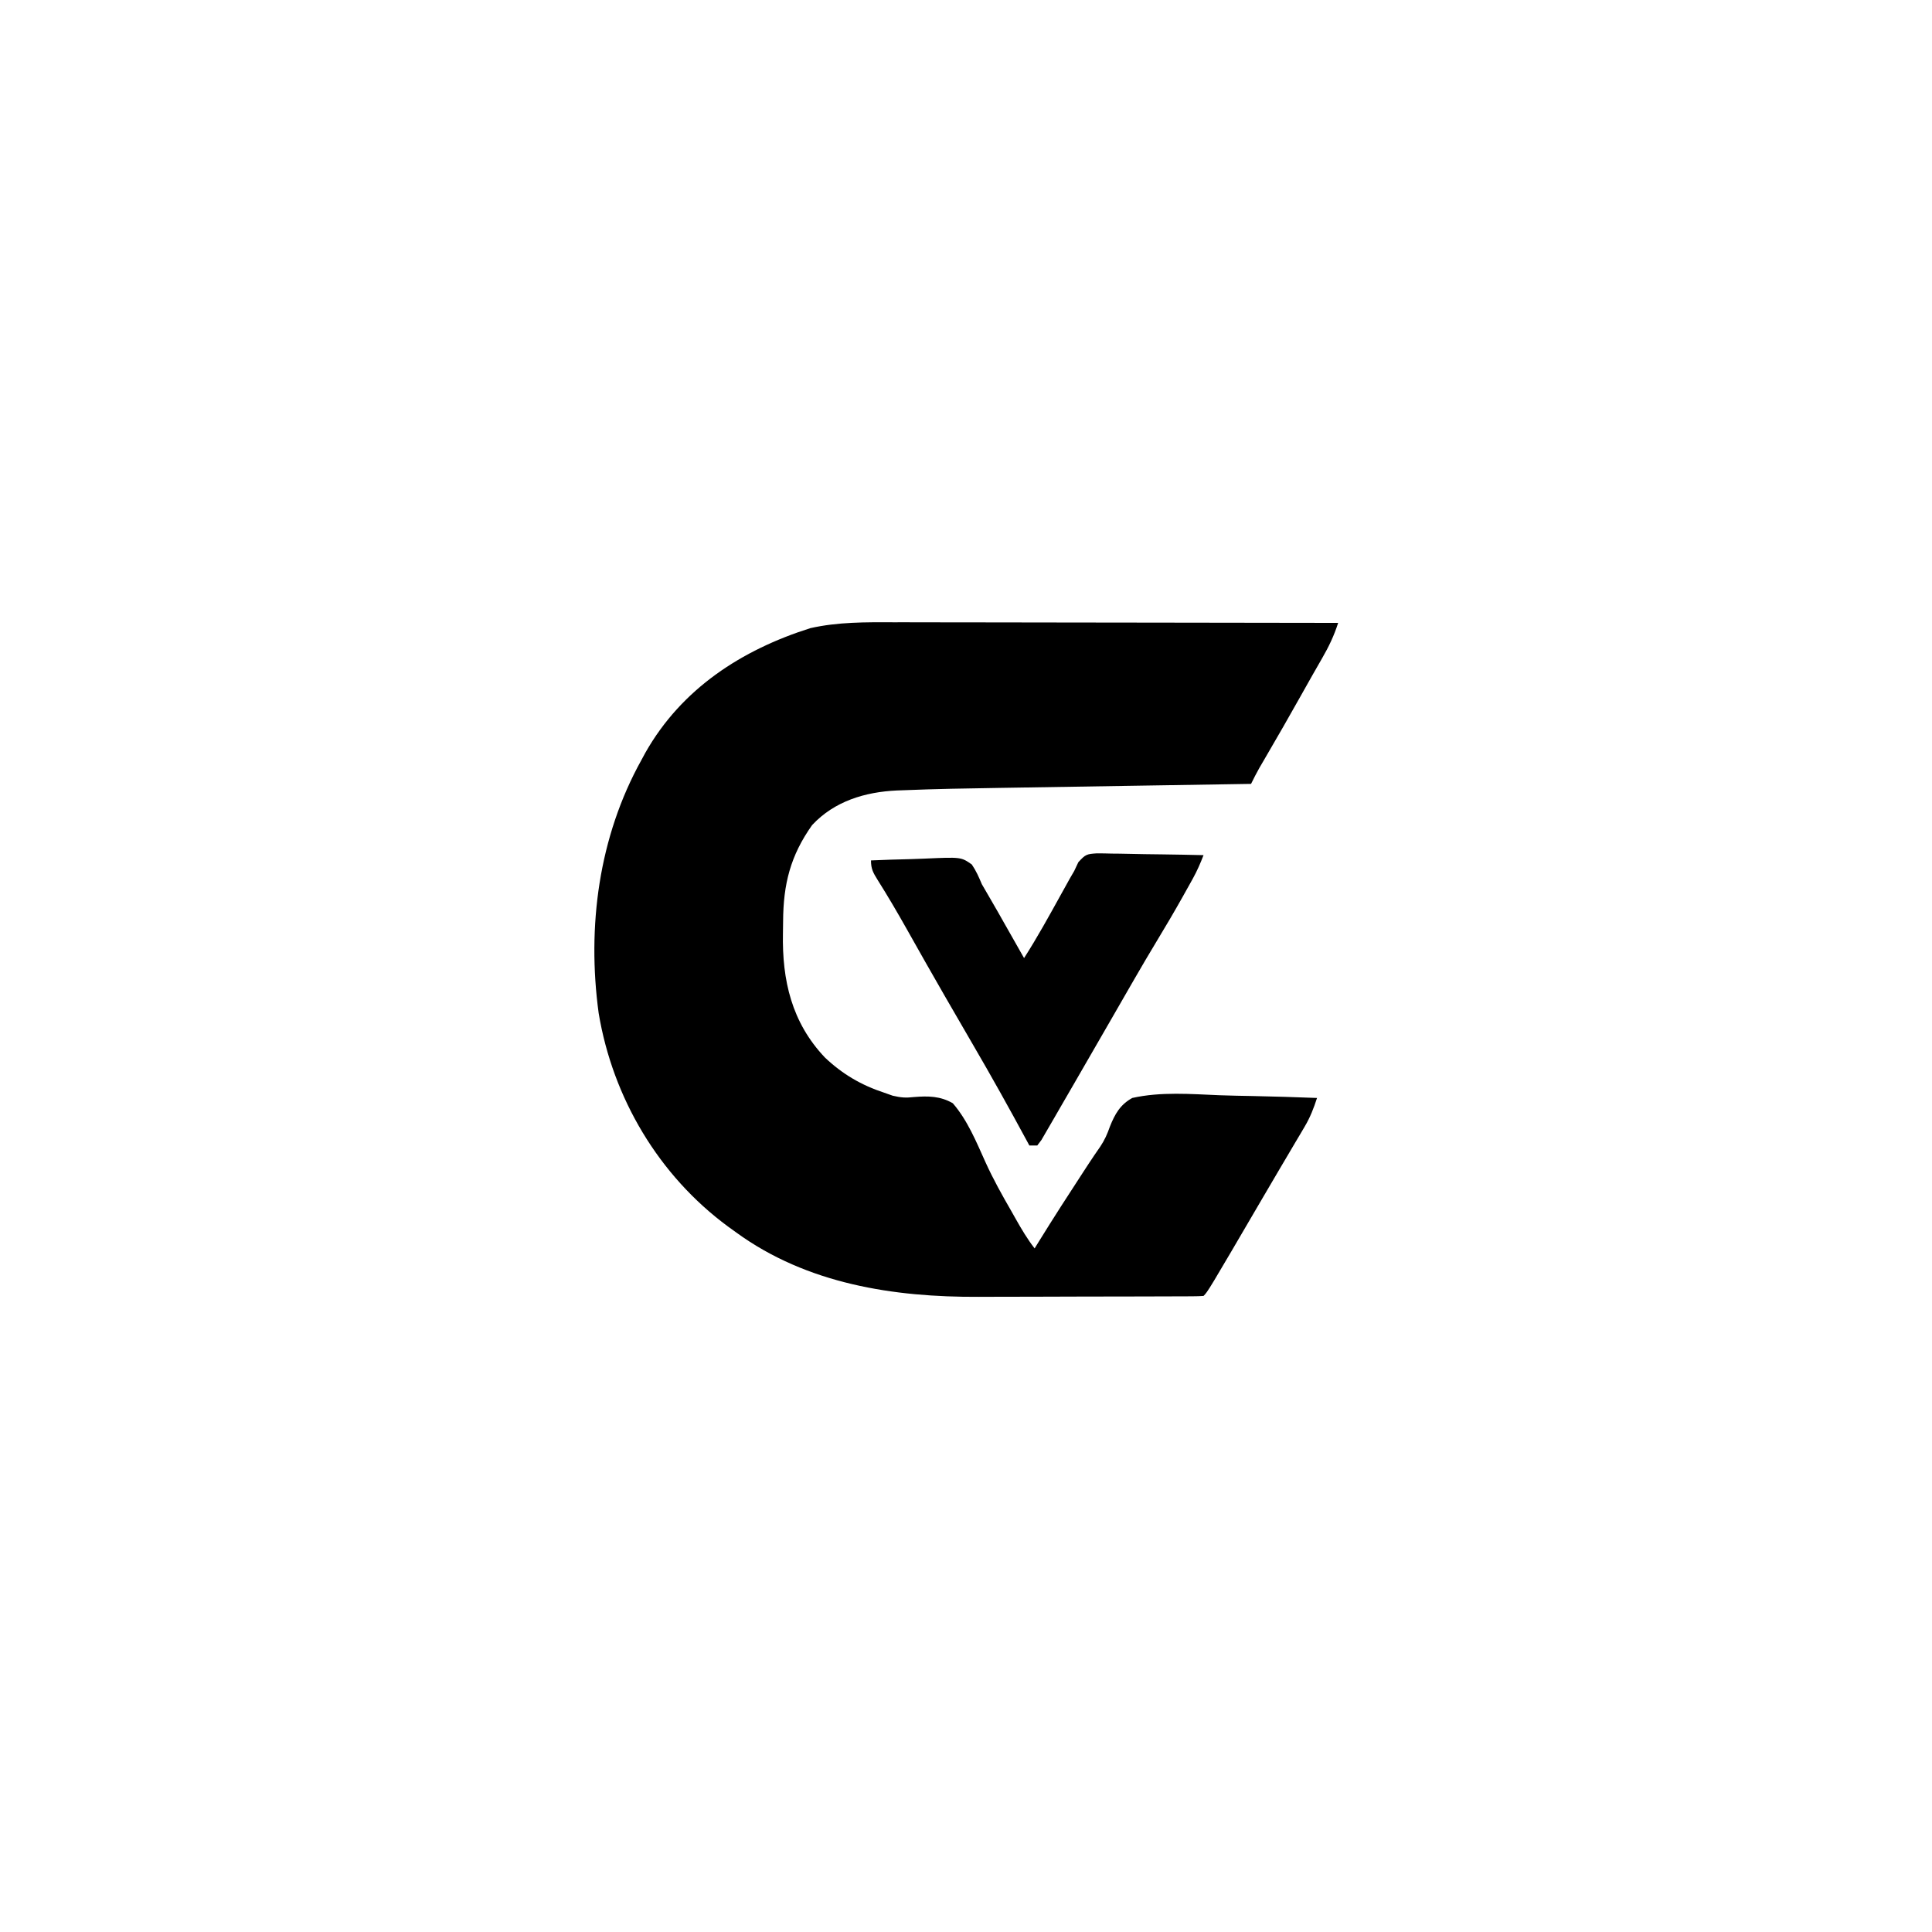
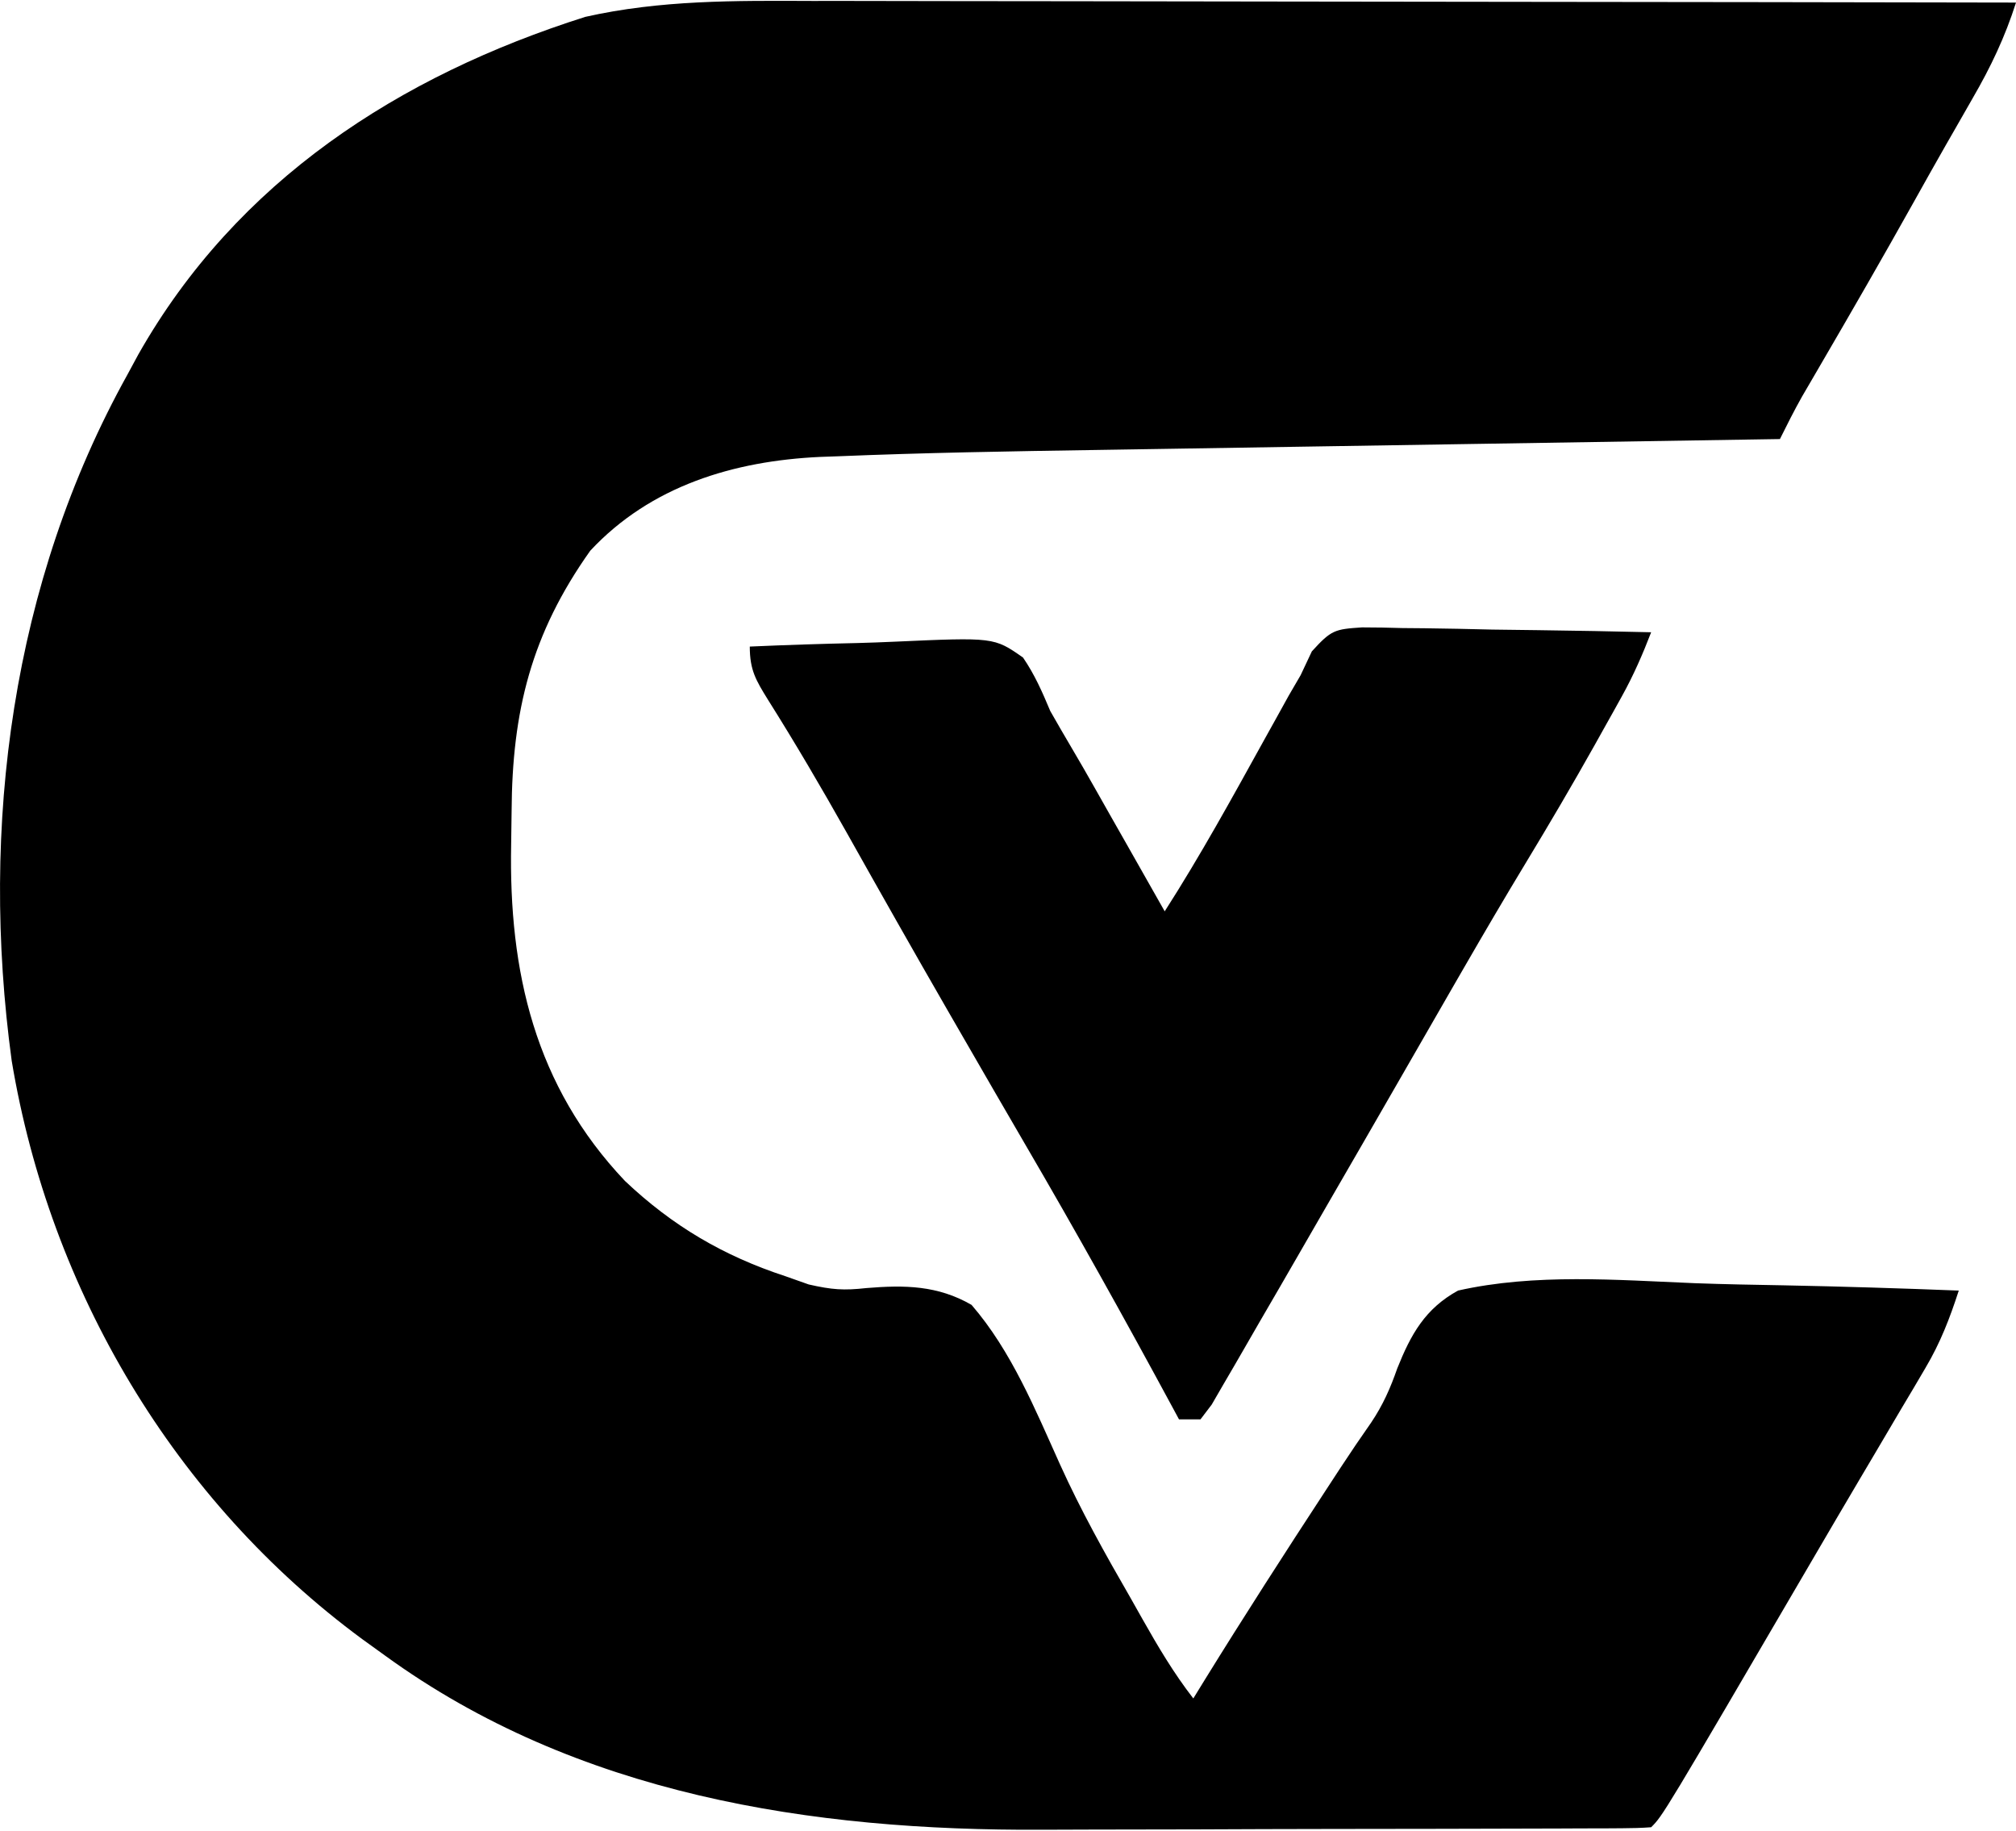
- <svg xmlns="http://www.w3.org/2000/svg" version="1.1" width="732" height="732">
+ <svg xmlns="http://www.w3.org/2000/svg" version="1.1" width="282" height="256" viewBox="225.19 235.76 281.81 255.59">
  <path d="M0 0 C1.844 0.001 3.689 0 5.533 -0.001 C10.501 -0.001 15.469 0.01 20.437 0.024 C25.643 0.037 30.85 0.038 36.056 0.04 C45.898 0.047 55.739 0.063 65.581 0.083 C76.793 0.105 88.004 0.116 99.216 0.126 C122.263 0.147 145.311 0.182 168.358 0.227 C166.827 5.039 164.823 9.246 162.296 13.602 C161.479 15.03 160.663 16.459 159.846 17.887 C159.431 18.611 159.015 19.334 158.587 20.079 C157.063 22.743 155.565 25.421 154.068 28.1 C149.787 35.757 145.409 43.356 140.988 50.933 C140.544 51.695 140.1 52.458 139.643 53.243 C139.25 53.916 138.857 54.589 138.452 55.283 C137.354 57.235 136.353 59.22 135.358 61.227 C134.759 61.236 134.16 61.246 133.543 61.255 C118.864 61.486 104.186 61.72 89.508 61.958 C82.409 62.073 75.311 62.186 68.212 62.297 C62.014 62.394 55.816 62.493 49.618 62.595 C46.346 62.649 43.074 62.701 39.802 62.751 C27.749 62.936 15.697 63.139 3.652 63.635 C2.834 63.664 2.016 63.693 1.174 63.723 C-10.861 64.284 -22.483 67.758 -30.943 76.833 C-39.188 88.452 -41.864 99.243 -41.937 113.286 C-41.948 114.812 -41.969 116.338 -41.999 117.864 C-42.345 135.656 -38.688 151.622 -26.095 164.903 C-19.463 171.186 -12.308 175.392 -3.642 178.227 C-2.573 178.605 -1.505 178.982 -0.404 179.372 C2.86 180.114 4.486 180.23 7.671 179.875 C13.004 179.437 17.622 179.492 22.358 182.227 C27.916 188.649 31.245 196.809 34.713 204.499 C37.632 210.961 41.065 217.088 44.608 223.227 C45.146 224.181 45.683 225.134 46.237 226.116 C48.435 230.002 50.617 233.695 53.358 237.227 C53.883 236.374 54.407 235.52 54.948 234.641 C60.457 225.732 66.123 216.929 71.858 208.165 C72.545 207.114 73.232 206.064 73.94 204.981 C75.34 202.846 76.774 200.732 78.24 198.641 C79.872 196.204 80.899 193.879 81.864 191.112 C83.771 186.344 85.75 182.767 90.358 180.227 C101.117 177.805 112.553 178.748 123.494 179.197 C127.65 179.351 131.806 179.419 135.964 179.495 C144.099 179.655 152.227 179.91 160.358 180.227 C159.1 184.113 157.782 187.527 155.698 191.043 C155.16 191.958 154.622 192.873 154.068 193.815 C153.483 194.797 152.898 195.778 152.296 196.79 C151.03 198.935 149.764 201.081 148.499 203.227 C147.828 204.36 147.157 205.493 146.466 206.661 C144.287 210.342 142.126 214.034 139.968 217.727 C119.016 253.569 119.016 253.569 117.358 255.227 C116.012 255.329 114.66 255.362 113.31 255.367 C112.001 255.376 112.001 255.376 110.666 255.385 C109.217 255.386 109.217 255.386 107.74 255.388 C106.728 255.393 105.716 255.398 104.674 255.403 C101.302 255.418 97.93 255.425 94.557 255.43 C92.208 255.436 89.858 255.442 87.508 255.447 C82.561 255.458 77.614 255.464 72.666 255.467 C66.378 255.473 60.09 255.497 53.802 255.525 C48.935 255.544 44.068 255.549 39.2 255.551 C36.886 255.554 34.572 255.562 32.258 255.575 C-0.06 255.747 -32.839 250.698 -59.642 231.227 C-60.696 230.467 -61.751 229.706 -62.837 228.922 C-89.031 209.615 -106.466 180.26 -111.817 148.11 C-116.289 115.276 -111.789 81.291 -95.642 52.227 C-95.138 51.295 -94.634 50.363 -94.115 49.403 C-80.346 25.108 -57.622 10.467 -31.642 2.227 C-21.155 -0.135 -10.677 -0.046 0 0 Z " fill="black" transform="translate(338.6418,235.7729)" />
  <path d="M0 0 C1.883 0.001 3.767 0.035 5.649 0.095 C6.643 0.104 7.636 0.112 8.659 0.121 C11.829 0.155 14.996 0.23 18.165 0.306 C20.315 0.336 22.464 0.364 24.614 0.388 C29.882 0.454 35.148 0.555 40.415 0.681 C39.225 3.765 37.953 6.69 36.349 9.58 C35.751 10.657 35.751 10.657 35.142 11.757 C34.716 12.516 34.291 13.274 33.853 14.056 C33.184 15.253 33.184 15.253 32.503 16.474 C29.387 22.026 26.167 27.505 22.868 32.949 C19.952 37.765 17.107 42.619 14.29 47.494 C13.835 48.281 13.381 49.067 12.912 49.878 C10.25 54.49 7.596 59.107 4.942 63.724 C1.79 69.208 -1.374 74.684 -4.545 80.157 C-5.958 82.595 -7.365 85.036 -8.769 87.479 C-10.593 90.651 -12.429 93.816 -14.272 96.977 C-14.978 98.192 -15.68 99.409 -16.378 100.629 C-17.348 102.321 -18.333 104.005 -19.319 105.689 C-20.158 107.137 -20.158 107.137 -21.014 108.615 C-21.532 109.297 -22.051 109.979 -22.585 110.681 C-23.575 110.681 -24.565 110.681 -25.585 110.681 C-25.891 110.114 -26.197 109.547 -26.512 108.963 C-33.173 96.637 -39.978 84.419 -47.045 72.322 C-50.032 67.2 -52.996 62.066 -55.96 56.931 C-56.595 55.832 -57.23 54.733 -57.884 53.601 C-62.665 45.31 -67.379 36.982 -72.064 28.636 C-75.59 22.375 -79.216 16.186 -83.047 10.106 C-84.736 7.375 -85.585 5.964 -85.585 2.681 C-80.568 2.458 -75.554 2.295 -70.534 2.187 C-68.828 2.142 -67.123 2.08 -65.418 2.002 C-51.45 1.378 -51.45 1.378 -47.392 4.213 C-45.751 6.612 -44.71 9 -43.585 11.681 C-42.598 13.408 -41.61 15.133 -40.593 16.842 C-39.496 18.691 -38.429 20.554 -37.37 22.425 C-36.839 23.365 -36.839 23.365 -36.296 24.323 C-35.759 25.274 -35.759 25.274 -35.21 26.244 C-34.467 27.552 -33.723 28.86 -32.979 30.167 C-31.178 33.337 -29.38 36.508 -27.585 39.681 C-22.587 31.886 -18.149 23.805 -13.669 15.705 C-12.775 14.096 -12.775 14.096 -11.862 12.455 C-11.062 11.007 -11.062 11.007 -10.245 9.53 C-9.697 8.59 -9.149 7.65 -8.585 6.681 C-8.068 5.584 -7.552 4.487 -7.02 3.357 C-4.287 0.353 -3.842 0.258 0 0 Z " fill="black" transform="translate(415.585,323.3188)" />
</svg>
